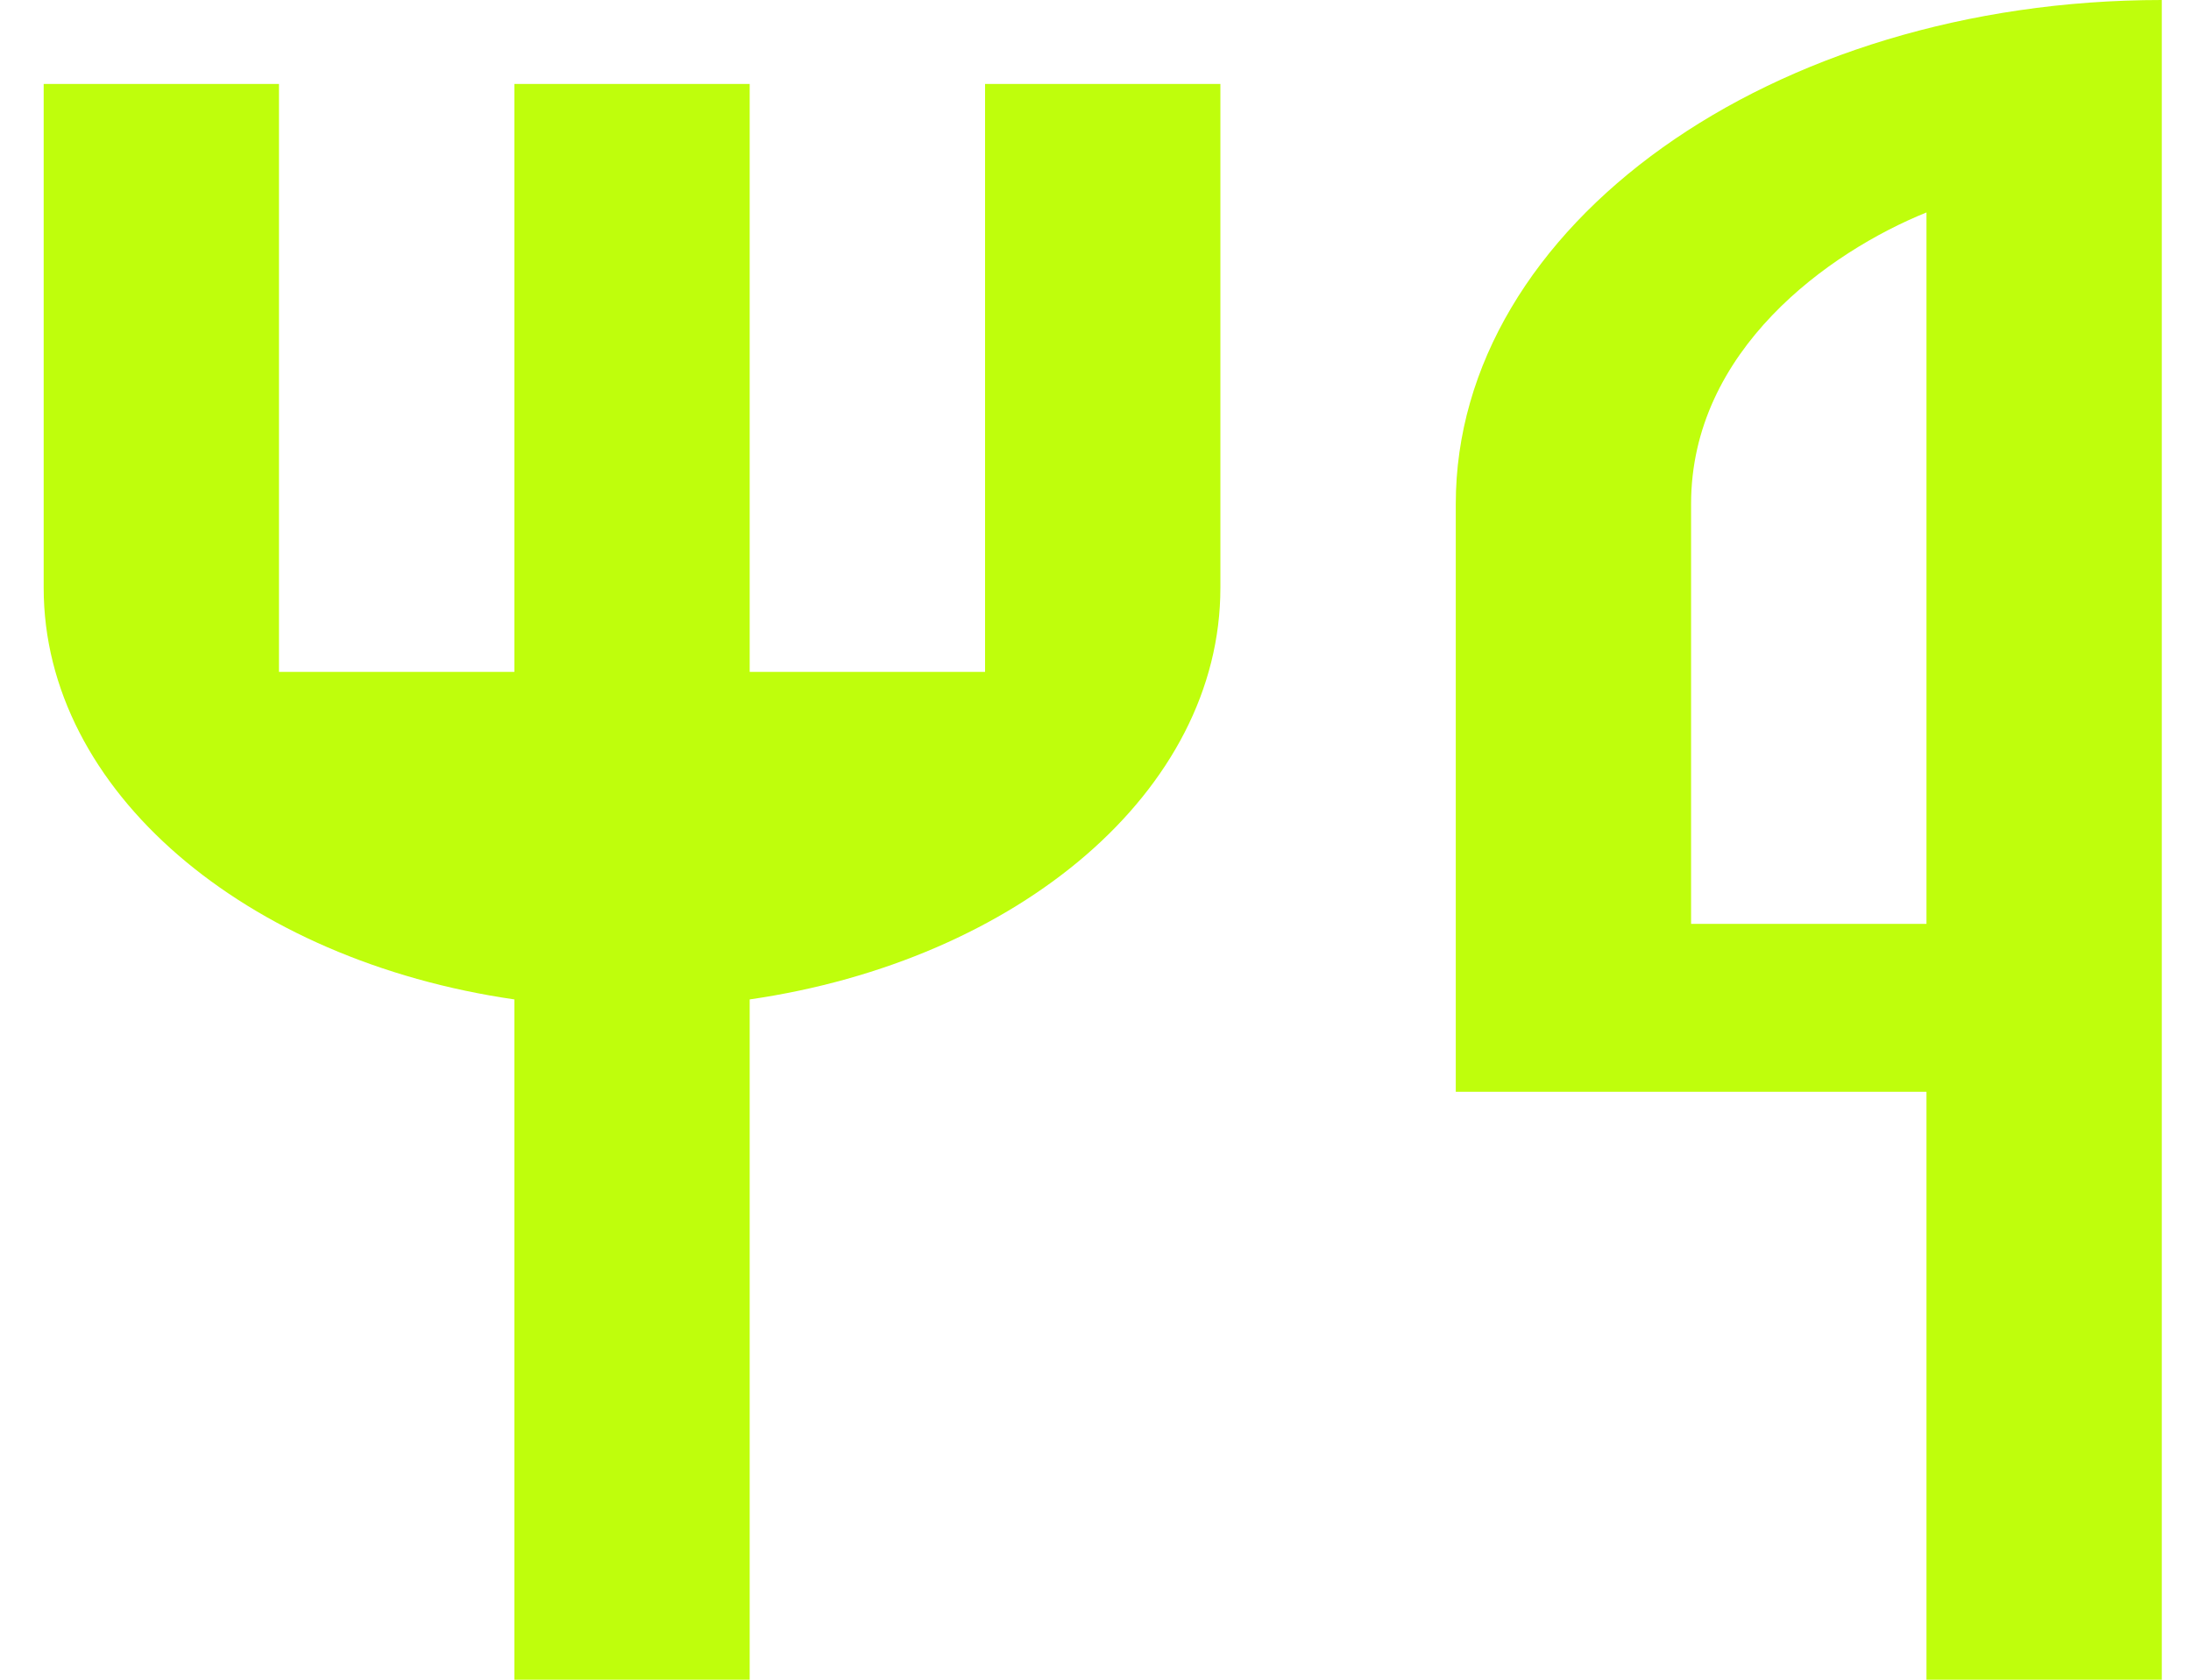
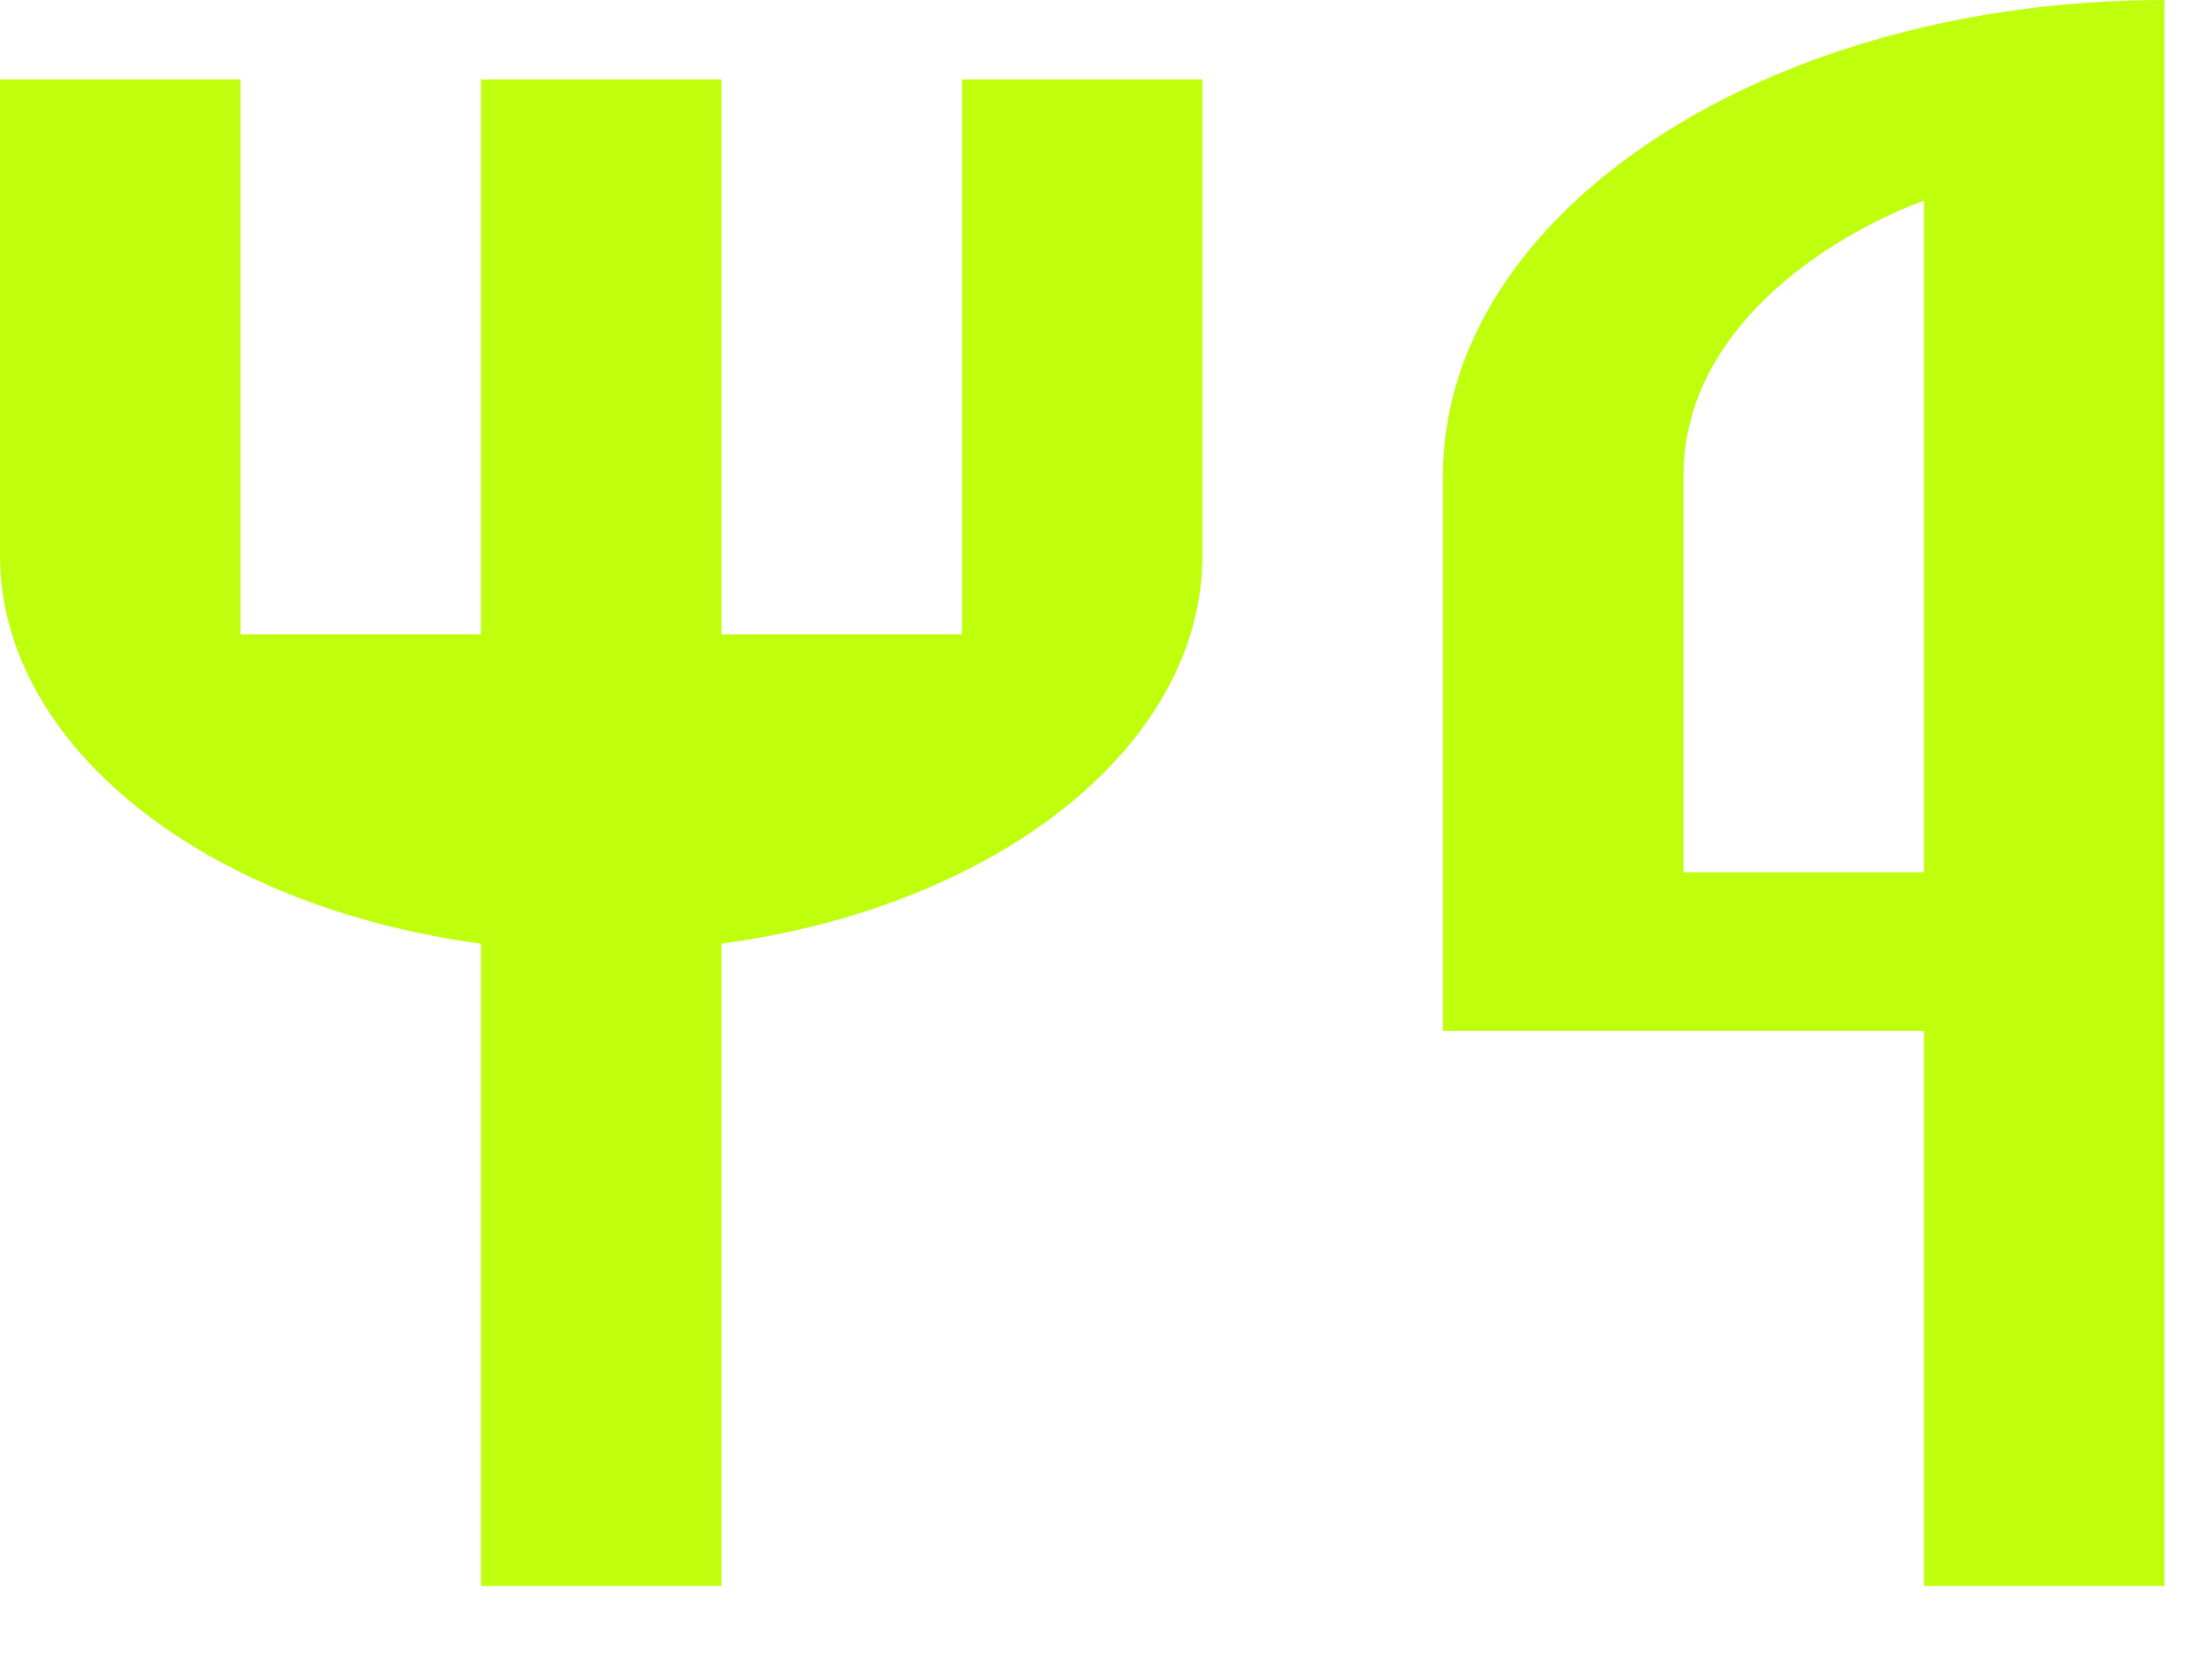
- <svg xmlns="http://www.w3.org/2000/svg" width="30" height="23" viewBox="0 0 30 23" fill="none">
-   <path d="M29.6 0V23H26.378V14.95H19.933V6.9C19.933 3.089 24.261 0 29.6 0ZM26.378 2.909C25.041 3.45 23.155 4.795 23.155 6.9V12.65H26.378V2.909ZM10.265 13.685V23H7.043V13.685C3.365 13.152 0.598 10.832 0.598 8.05V1.15H3.82V9.2H7.043V1.15H10.265V9.2H13.488V1.15H16.71V8.05C16.71 10.832 13.943 13.152 10.265 13.685Z" fill="#BFFE0C" />
+ <svg xmlns="http://www.w3.org/2000/svg" width="28" height="21" viewBox="0 0 28 21" fill="none">
+   <path d="M27.398 0V20.074H24.354V13.048H18.265V6.022C18.265 2.696 22.354 0 27.398 0ZM24.354 2.539C23.091 3.011 21.31 4.185 21.31 6.022V11.041H24.354V2.539ZM9.133 11.944V20.074H6.088V11.944C2.615 11.479 0 9.454 0 7.026V1.004H3.044V8.03H6.088V1.004H9.133V8.03H12.177V1.004H15.221V7.026C15.221 9.454 12.607 11.479 9.133 11.944Z" fill="#BFFE0C" />
</svg>
